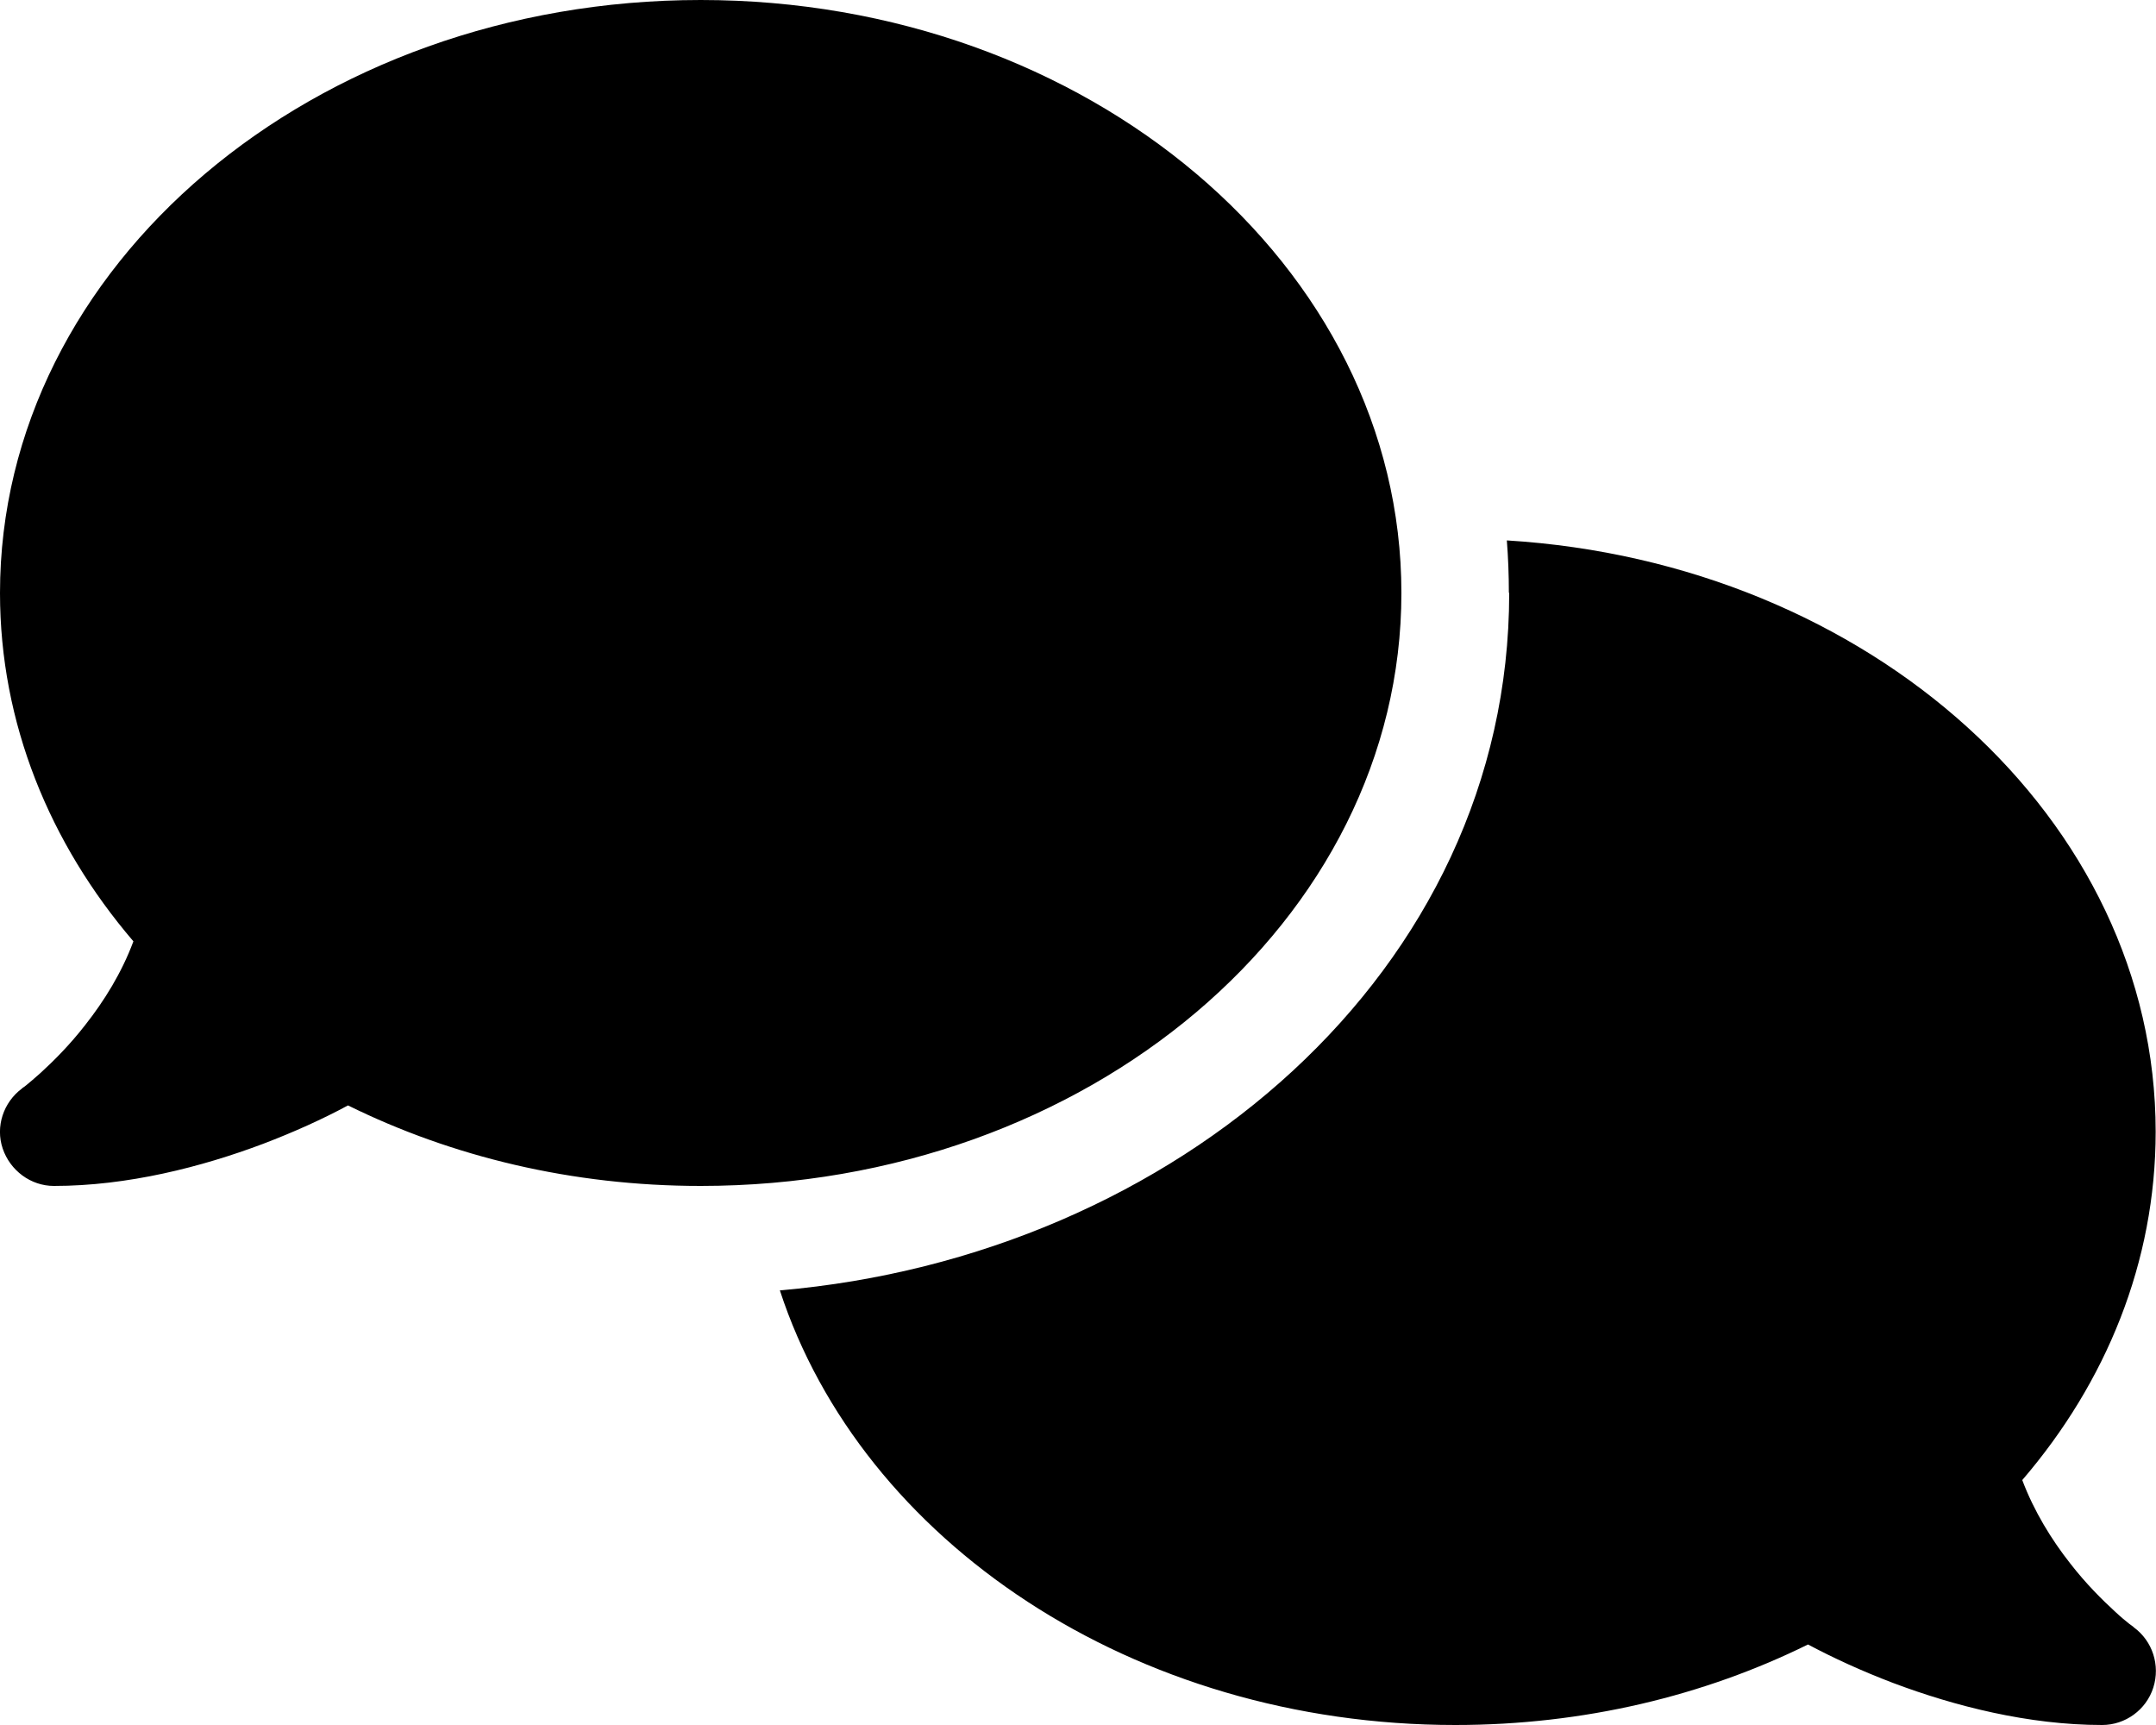
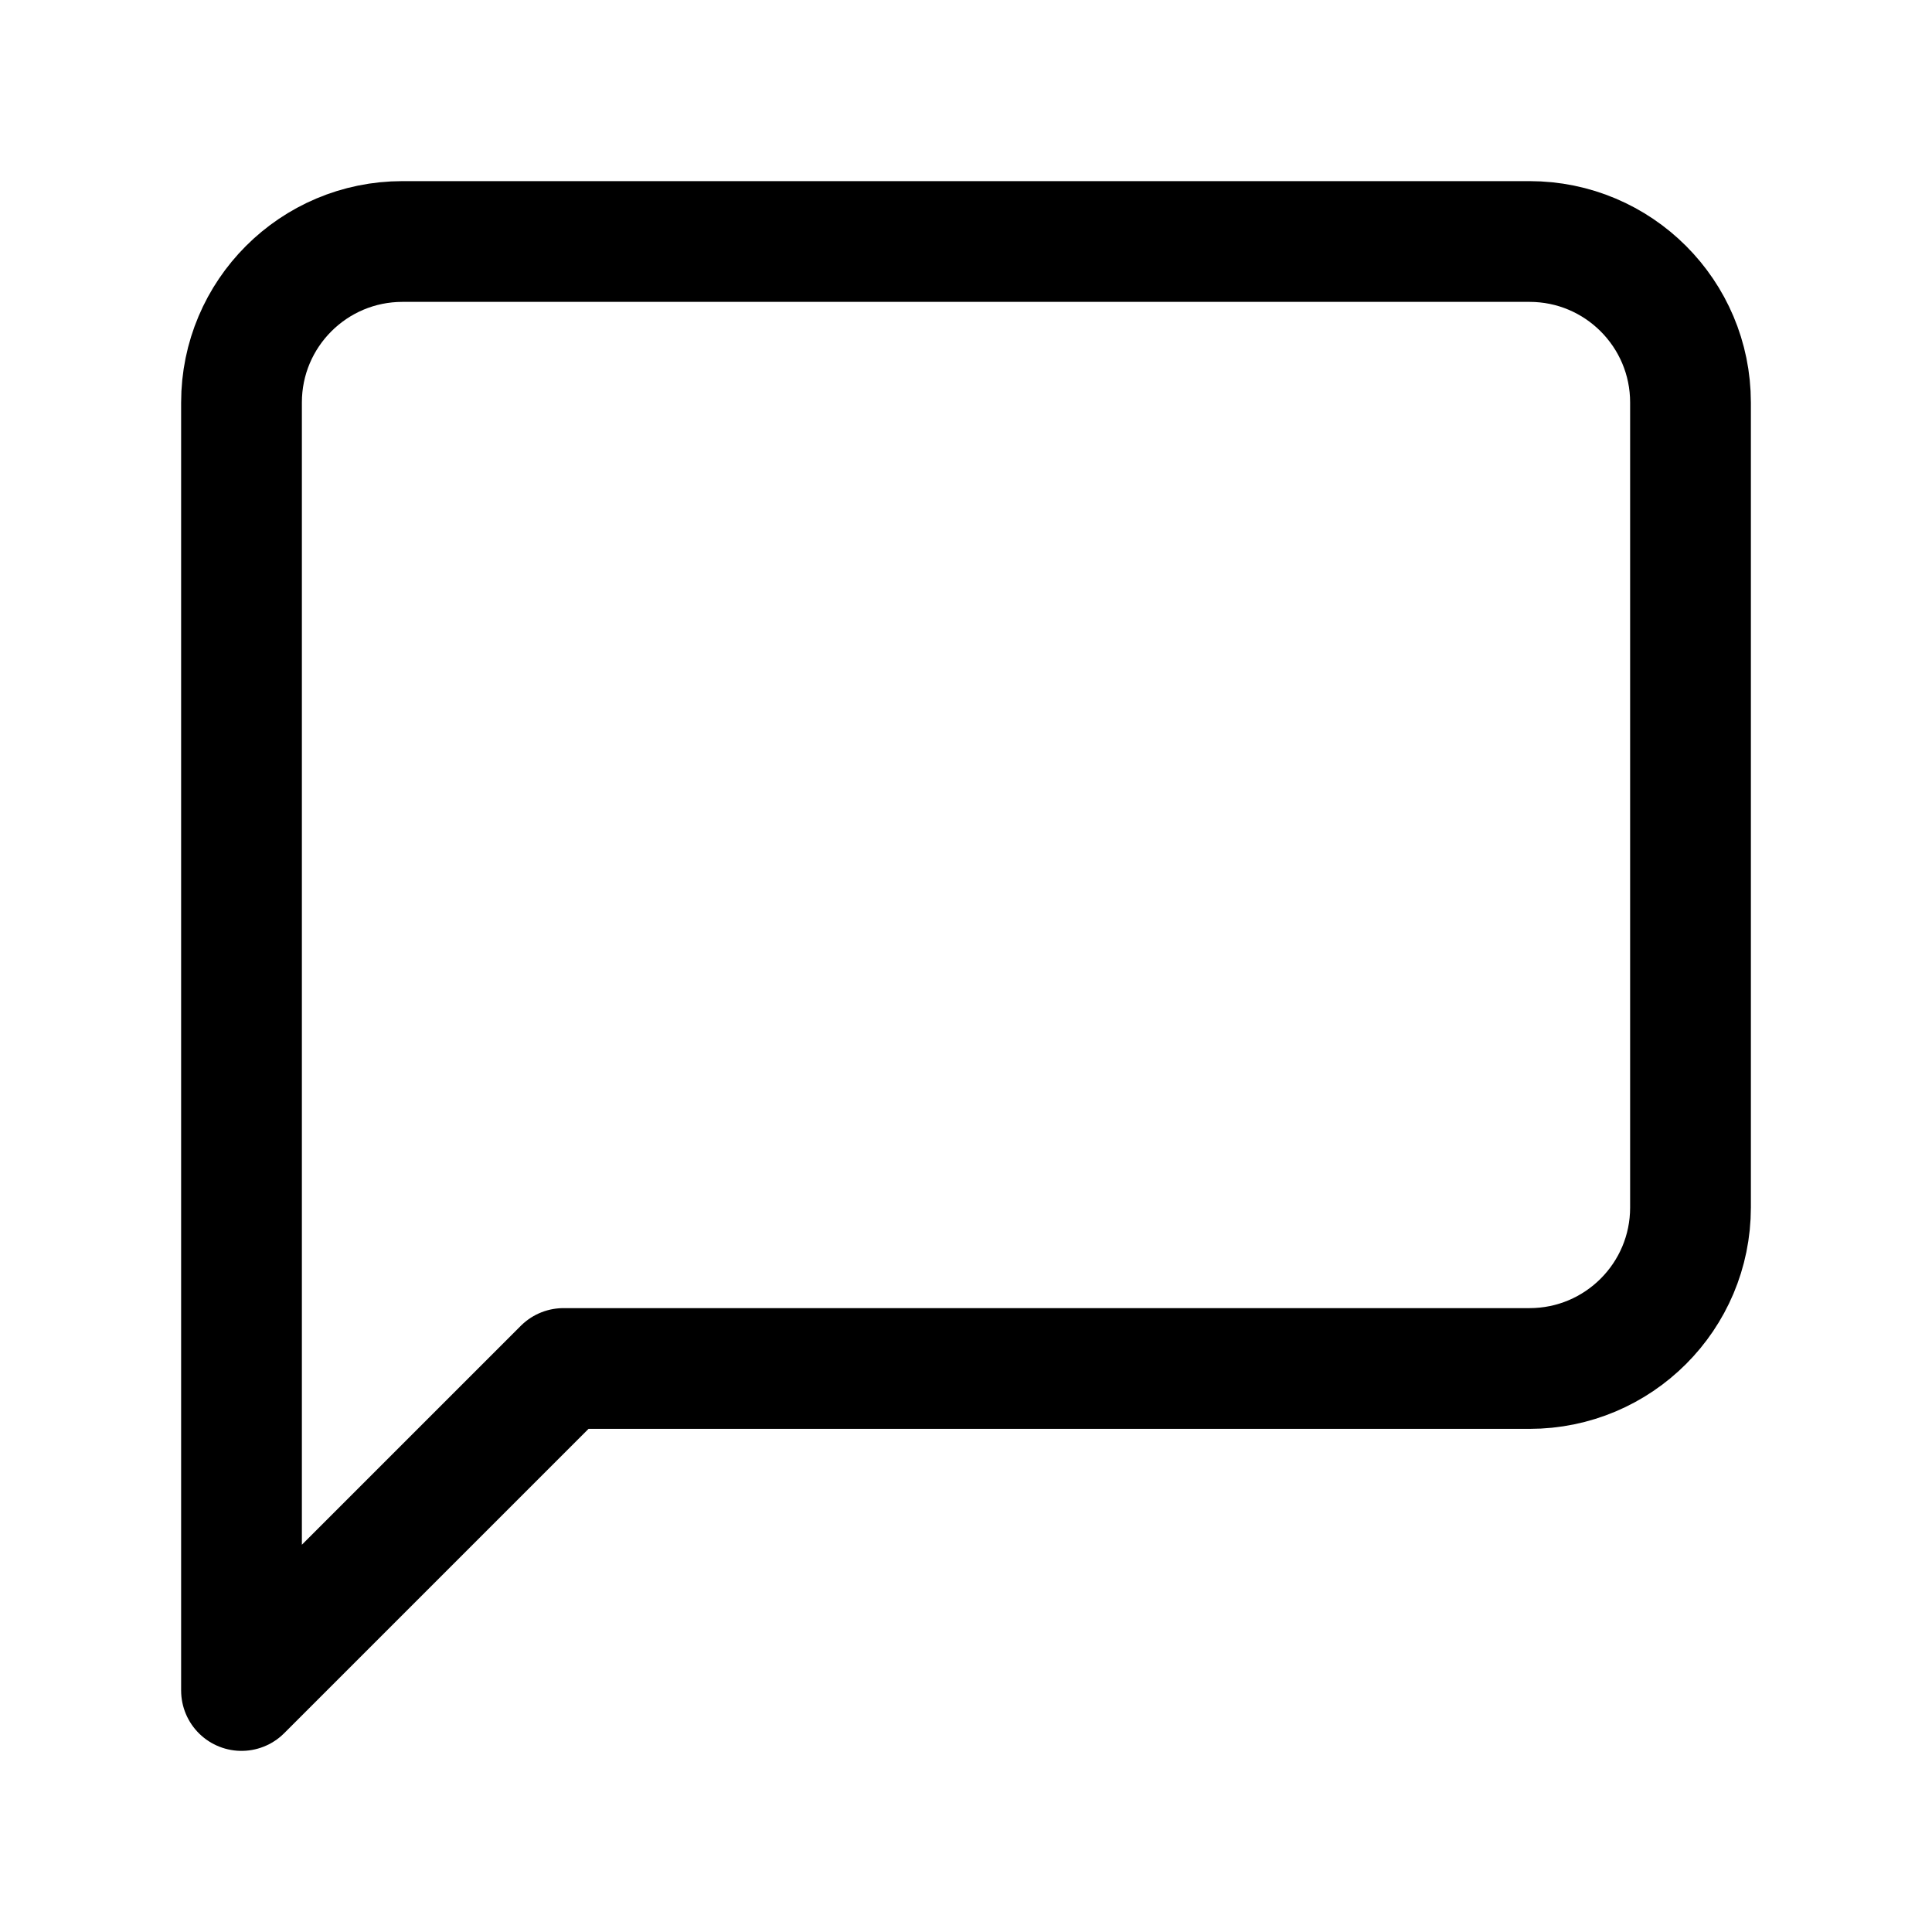
- <svg viewBox="0 0 640 512" fill="currentColor" aria-hidden="true" focusable="false" class="h-4 w-4">
-   <path d="M208 352c114.9 0 208-78.8 208-176S322.9 0 208 0S0 78.8 0 176c0 38.6 14.7 74.3 39.6 103.4c-3.5 9.4-8.7 17.7-14.2 24.7c-4.8 6.2-9.7 11-13.3 14.3c-1.8 1.6-3.3 2.9-4.3 3.7c-.5 .4-.9 .7-1.1 .8l-.2 .2s0 0 0 0s0 0 0 0C1 327.2-1.4 334.4 .8 340.9S9.1 352 16 352c21.8 0 43.8-5.6 62.1-12.5c9.2-3.5 17.8-7.4 25.2-11.4C134.1 343.3 169.8 352 208 352zM448 176c0 112.3-99.1 196.9-216.5 207C255.8 457.4 336.4 512 432 512c38.2 0 73.9-8.7 104.7-23.9c7.5 4 16 7.9 25.2 11.4c18.3 6.9 40.3 12.5 62.1 12.5c6.9 0 13.1-4.5 15.2-11.1c2.1-6.6-.2-13.8-5.8-17.9c0 0 0 0 0 0s0 0 0 0l-.2-.2c-.2-.2-.6-.4-1.1-.8c-1-.8-2.5-2-4.3-3.7c-3.6-3.3-8.5-8.1-13.3-14.3c-5.5-7-10.7-15.4-14.2-24.7c24.9-29 39.6-64.7 39.6-103.4c0-92.8-84.9-168.9-192.6-175.5c.4 5.1 .6 10.3 .6 15.5z" />
+ <svg xmlns="http://www.w3.org/2000/svg" viewBox="0 0 24 24" fill="none" stroke="currentColor" stroke-width="1.5" stroke-linecap="round" stroke-linejoin="round" shape-rendering="geometricPrecision" aria-hidden="true" focusable="false">
+   <path d="M21 15a2 2 0 01-2 2H7l-4 4V5a2 2 0 012-2h14a2 2 0 012 2z" />
</svg>
